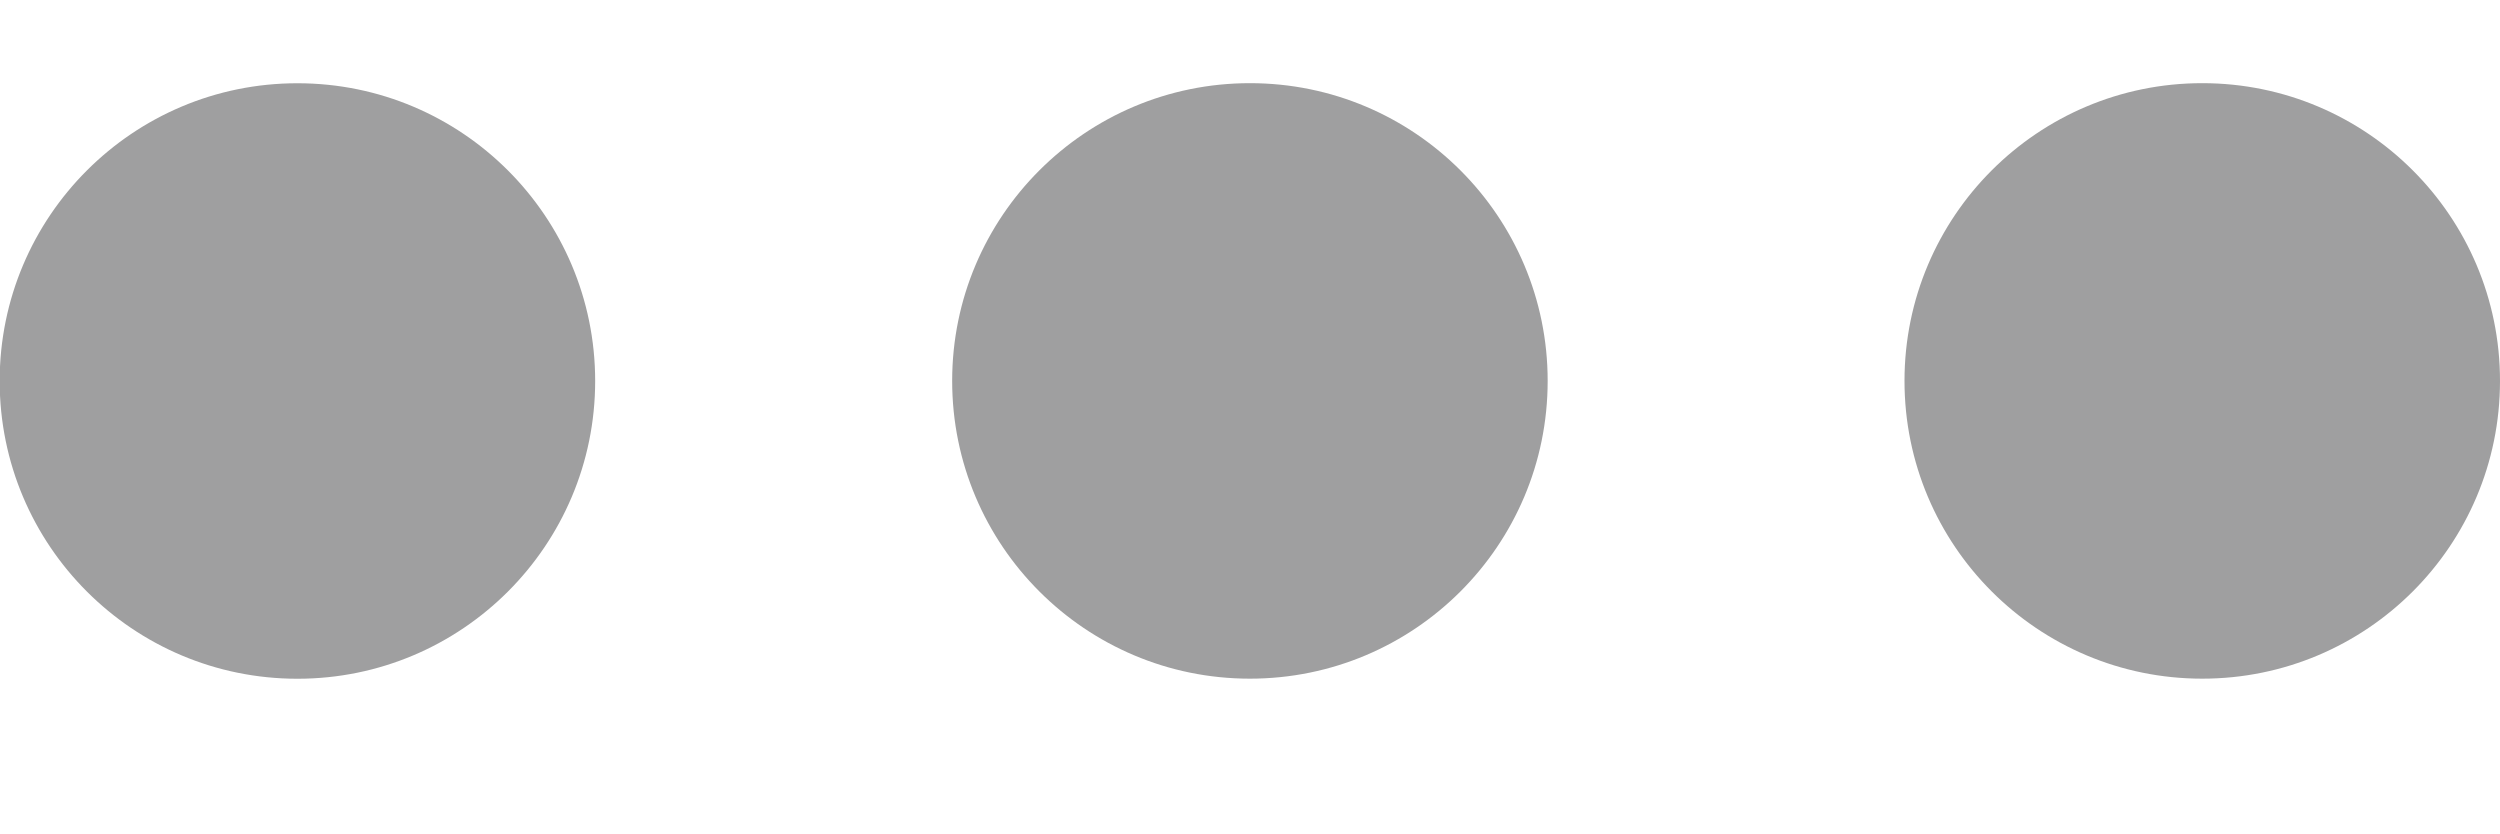
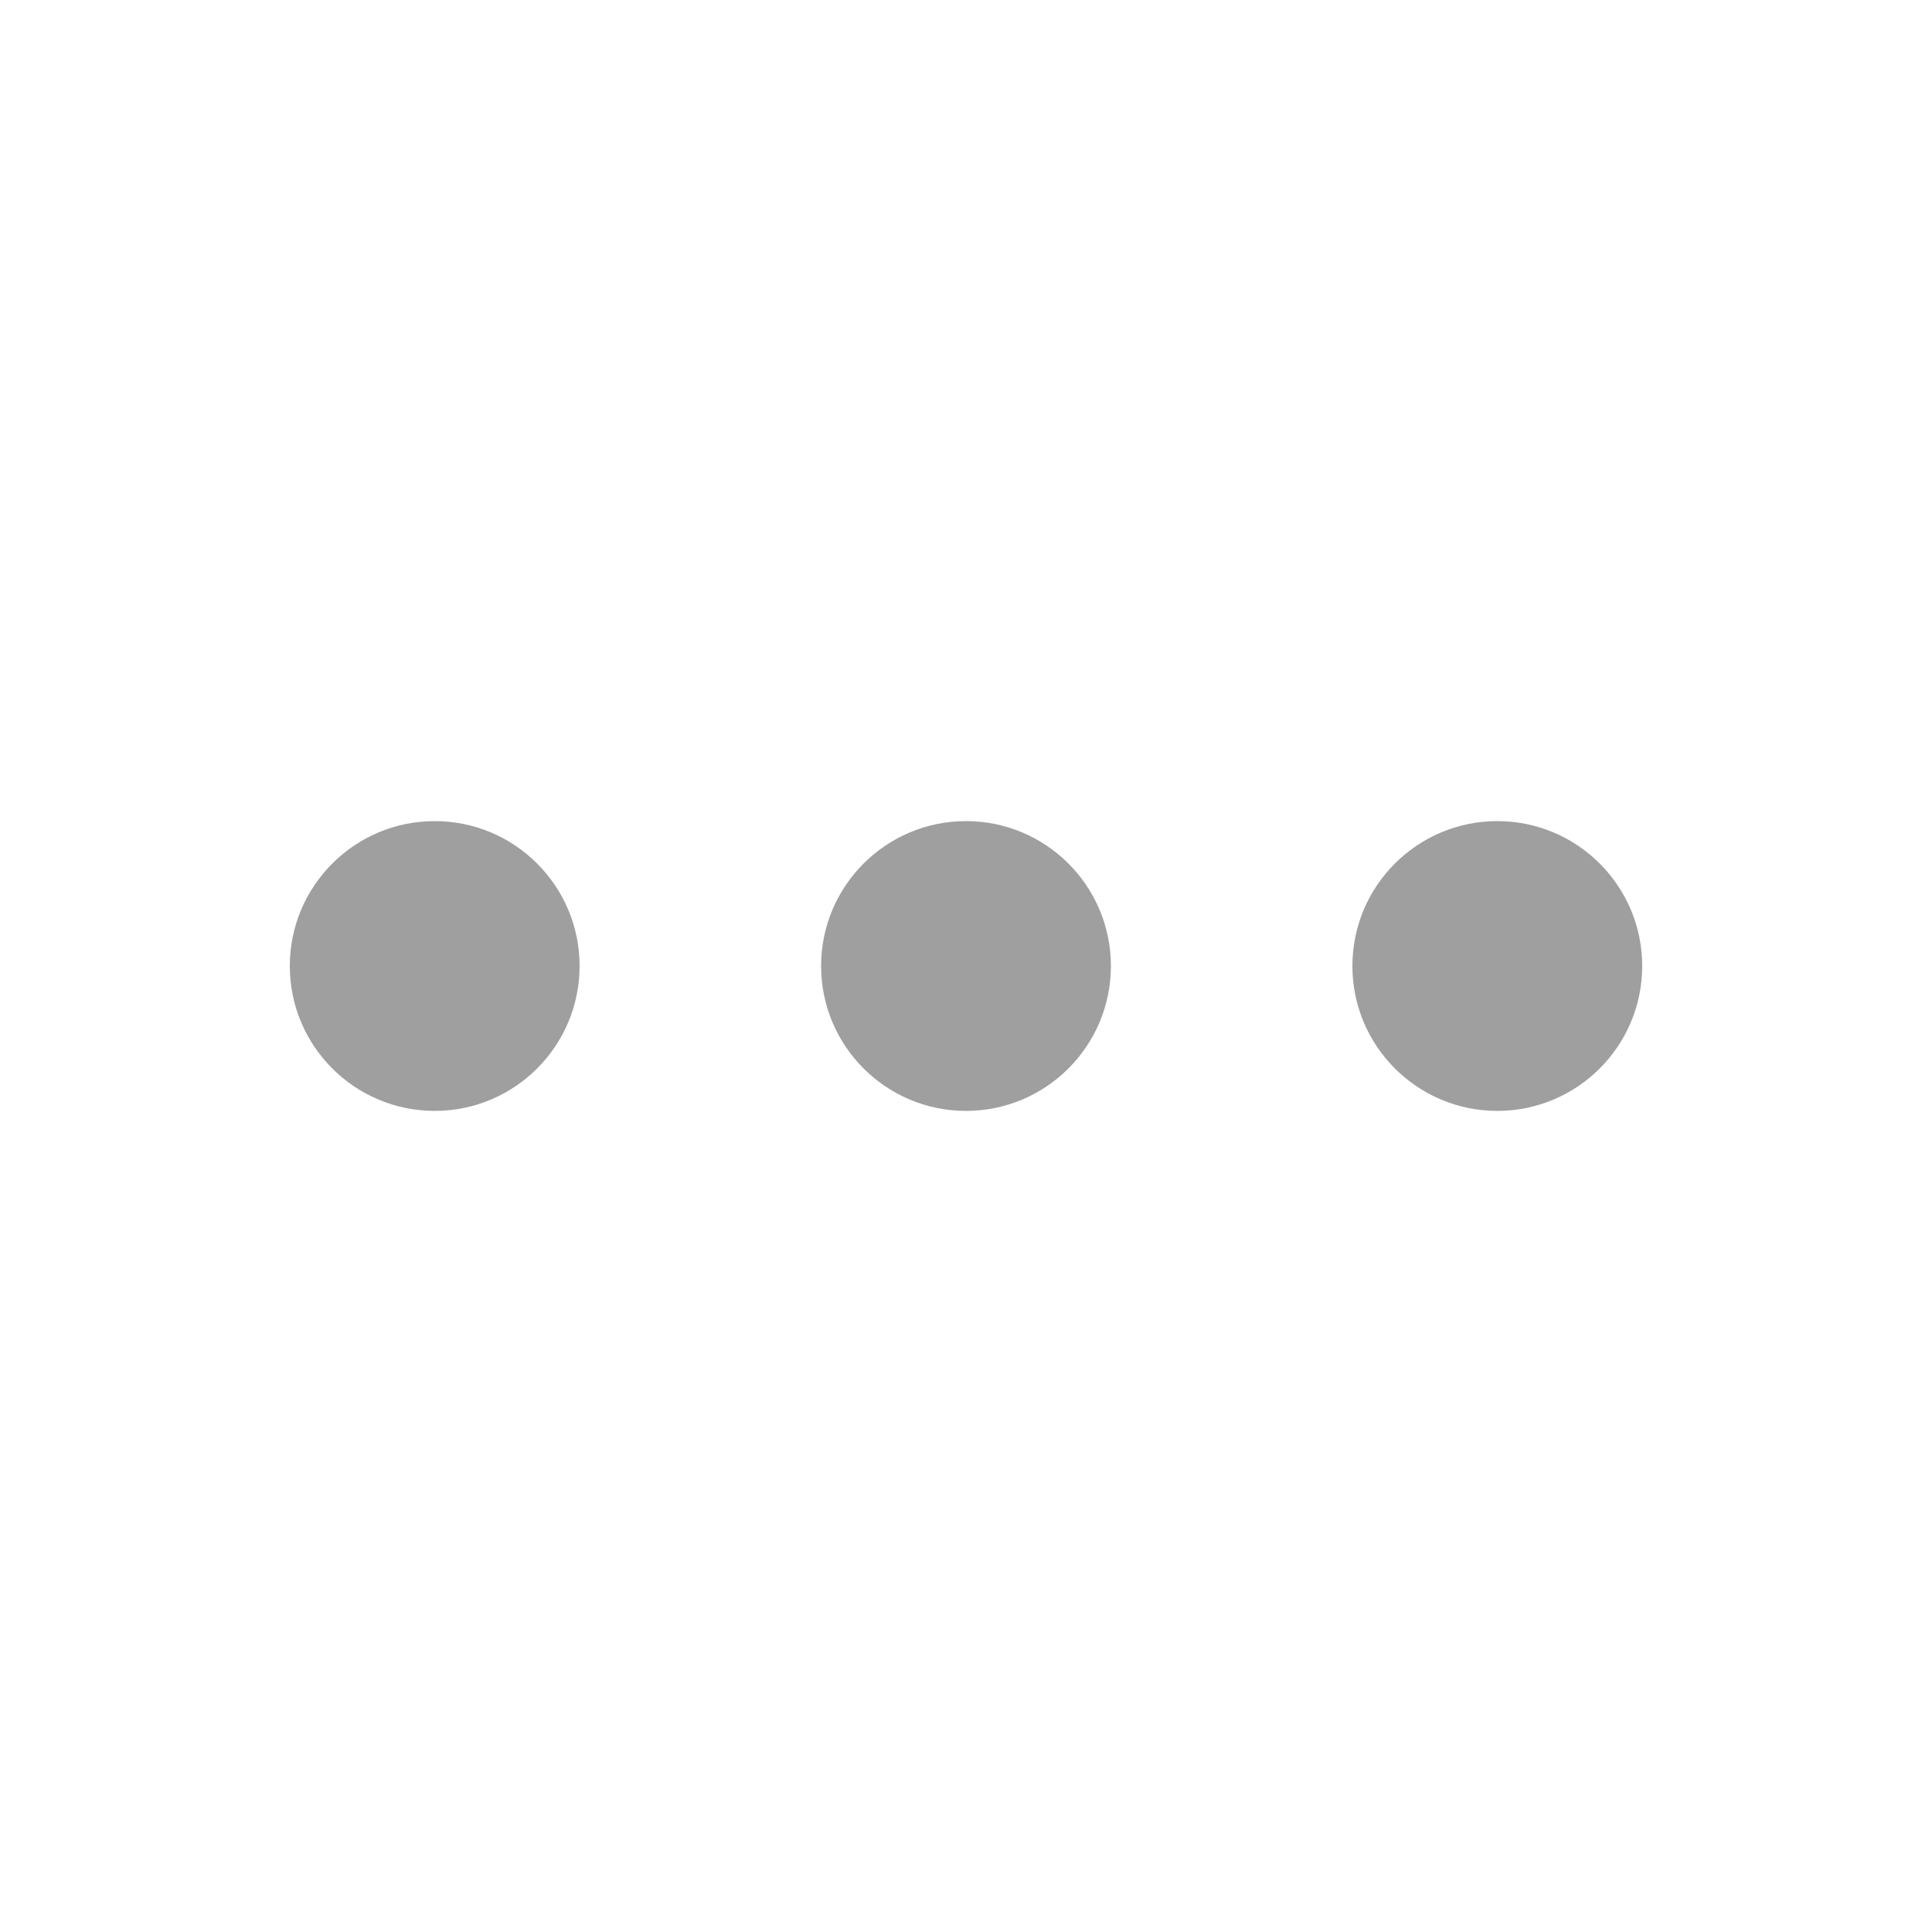
- <svg xmlns="http://www.w3.org/2000/svg" width="15" height="5" viewBox="0 0 15 5">
-   <path fill="#9F9FA0" fill-rule="evenodd" d="M9.286 2.286a1.786 1.786 0 1 1-3.573-.001 1.786 1.786 0 0 1 3.573.001m-5.715 0a1.786 1.786 0 1 1-3.573 0 1.786 1.786 0 0 1 3.573 0m11.429 0a1.786 1.786 0 1 1-3.573-.001A1.786 1.786 0 0 1 15 2.286" />
+ <svg xmlns="http://www.w3.org/2000/svg" width="20" height="20" viewBox="0 0 20 20" fill="none">
+   <path fill-rule="evenodd" clip-rule="evenodd" d="M6 10C6 10.828 5.328 11.5 4.5 11.5C3.672 11.5 3 10.828 3 10C3 9.172 3.672 8.5 4.5 8.5C5.328 8.5 6 9.172 6 10ZM11.5 10C11.5 10.828 10.828 11.5 10 11.5C9.172 11.5 8.5 10.828 8.5 10C8.5 9.172 9.172 8.5 10 8.5C10.828 8.5 11.5 9.172 11.5 10ZM15.5 11.5C16.328 11.5 17 10.828 17 10C17 9.172 16.328 8.5 15.5 8.5C14.672 8.5 14 9.172 14 10C14 10.828 14.672 11.5 15.5 11.5Z" fill="#9F9FA0" />
</svg>
